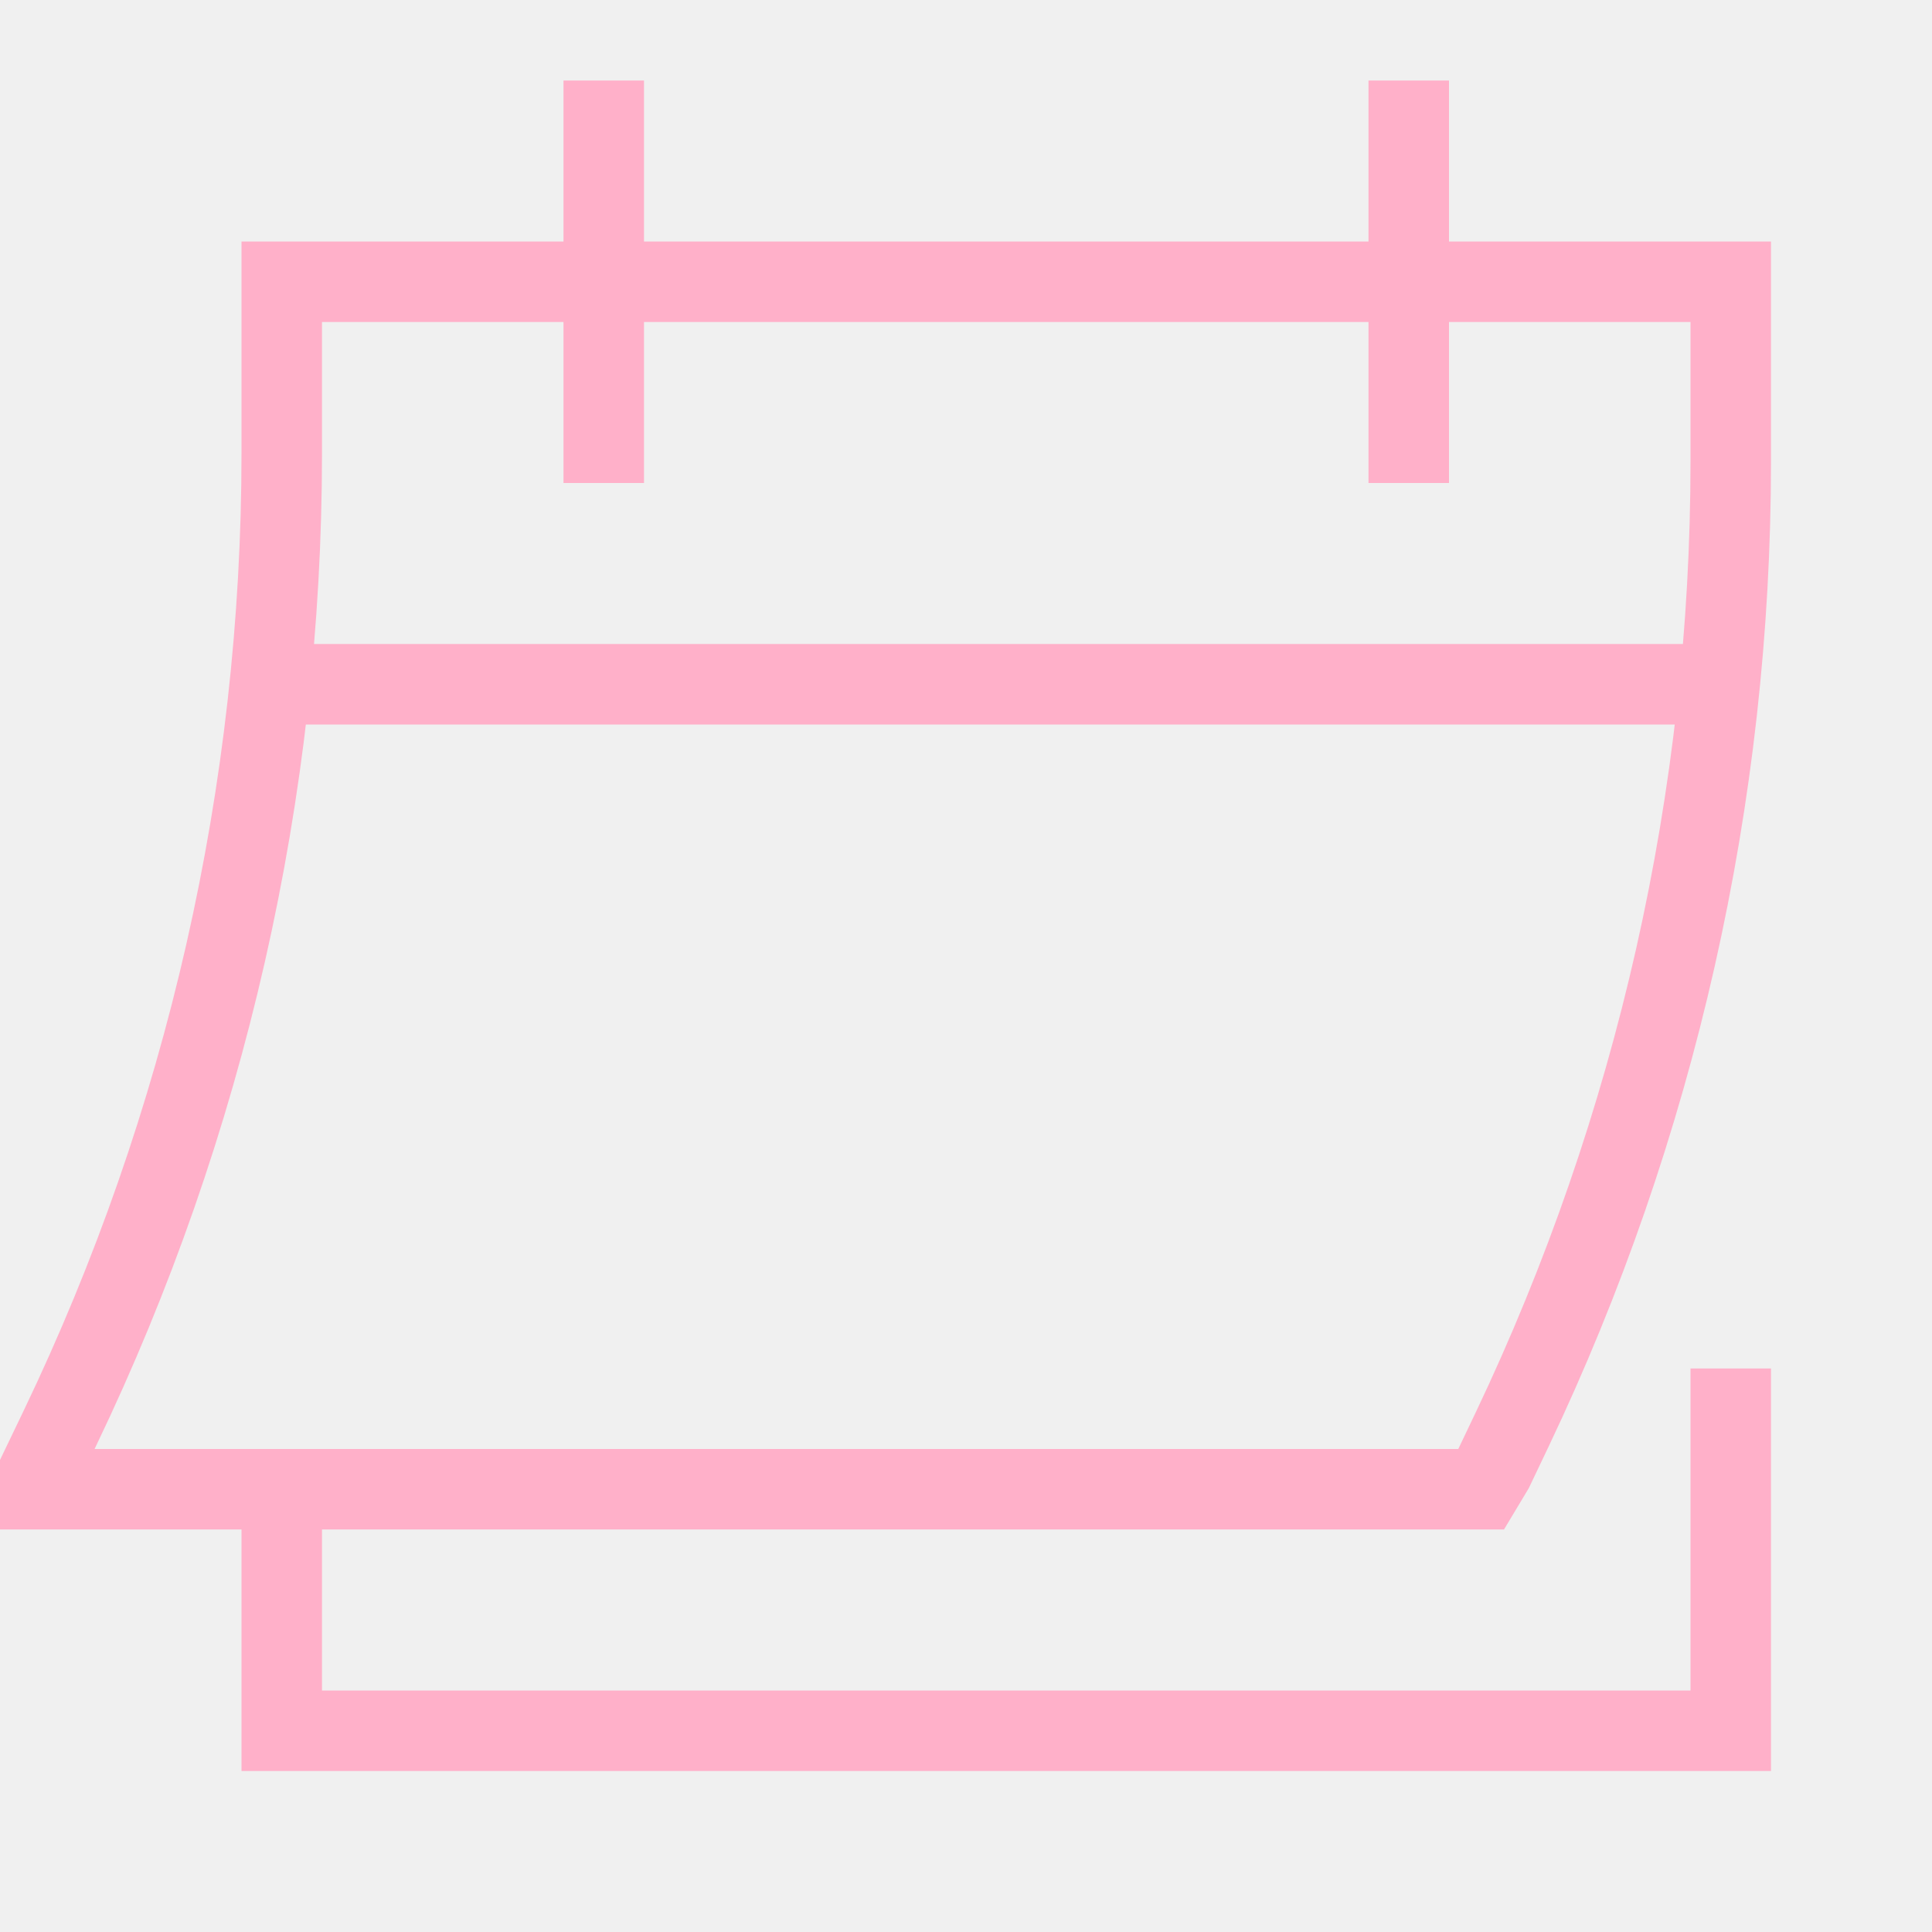
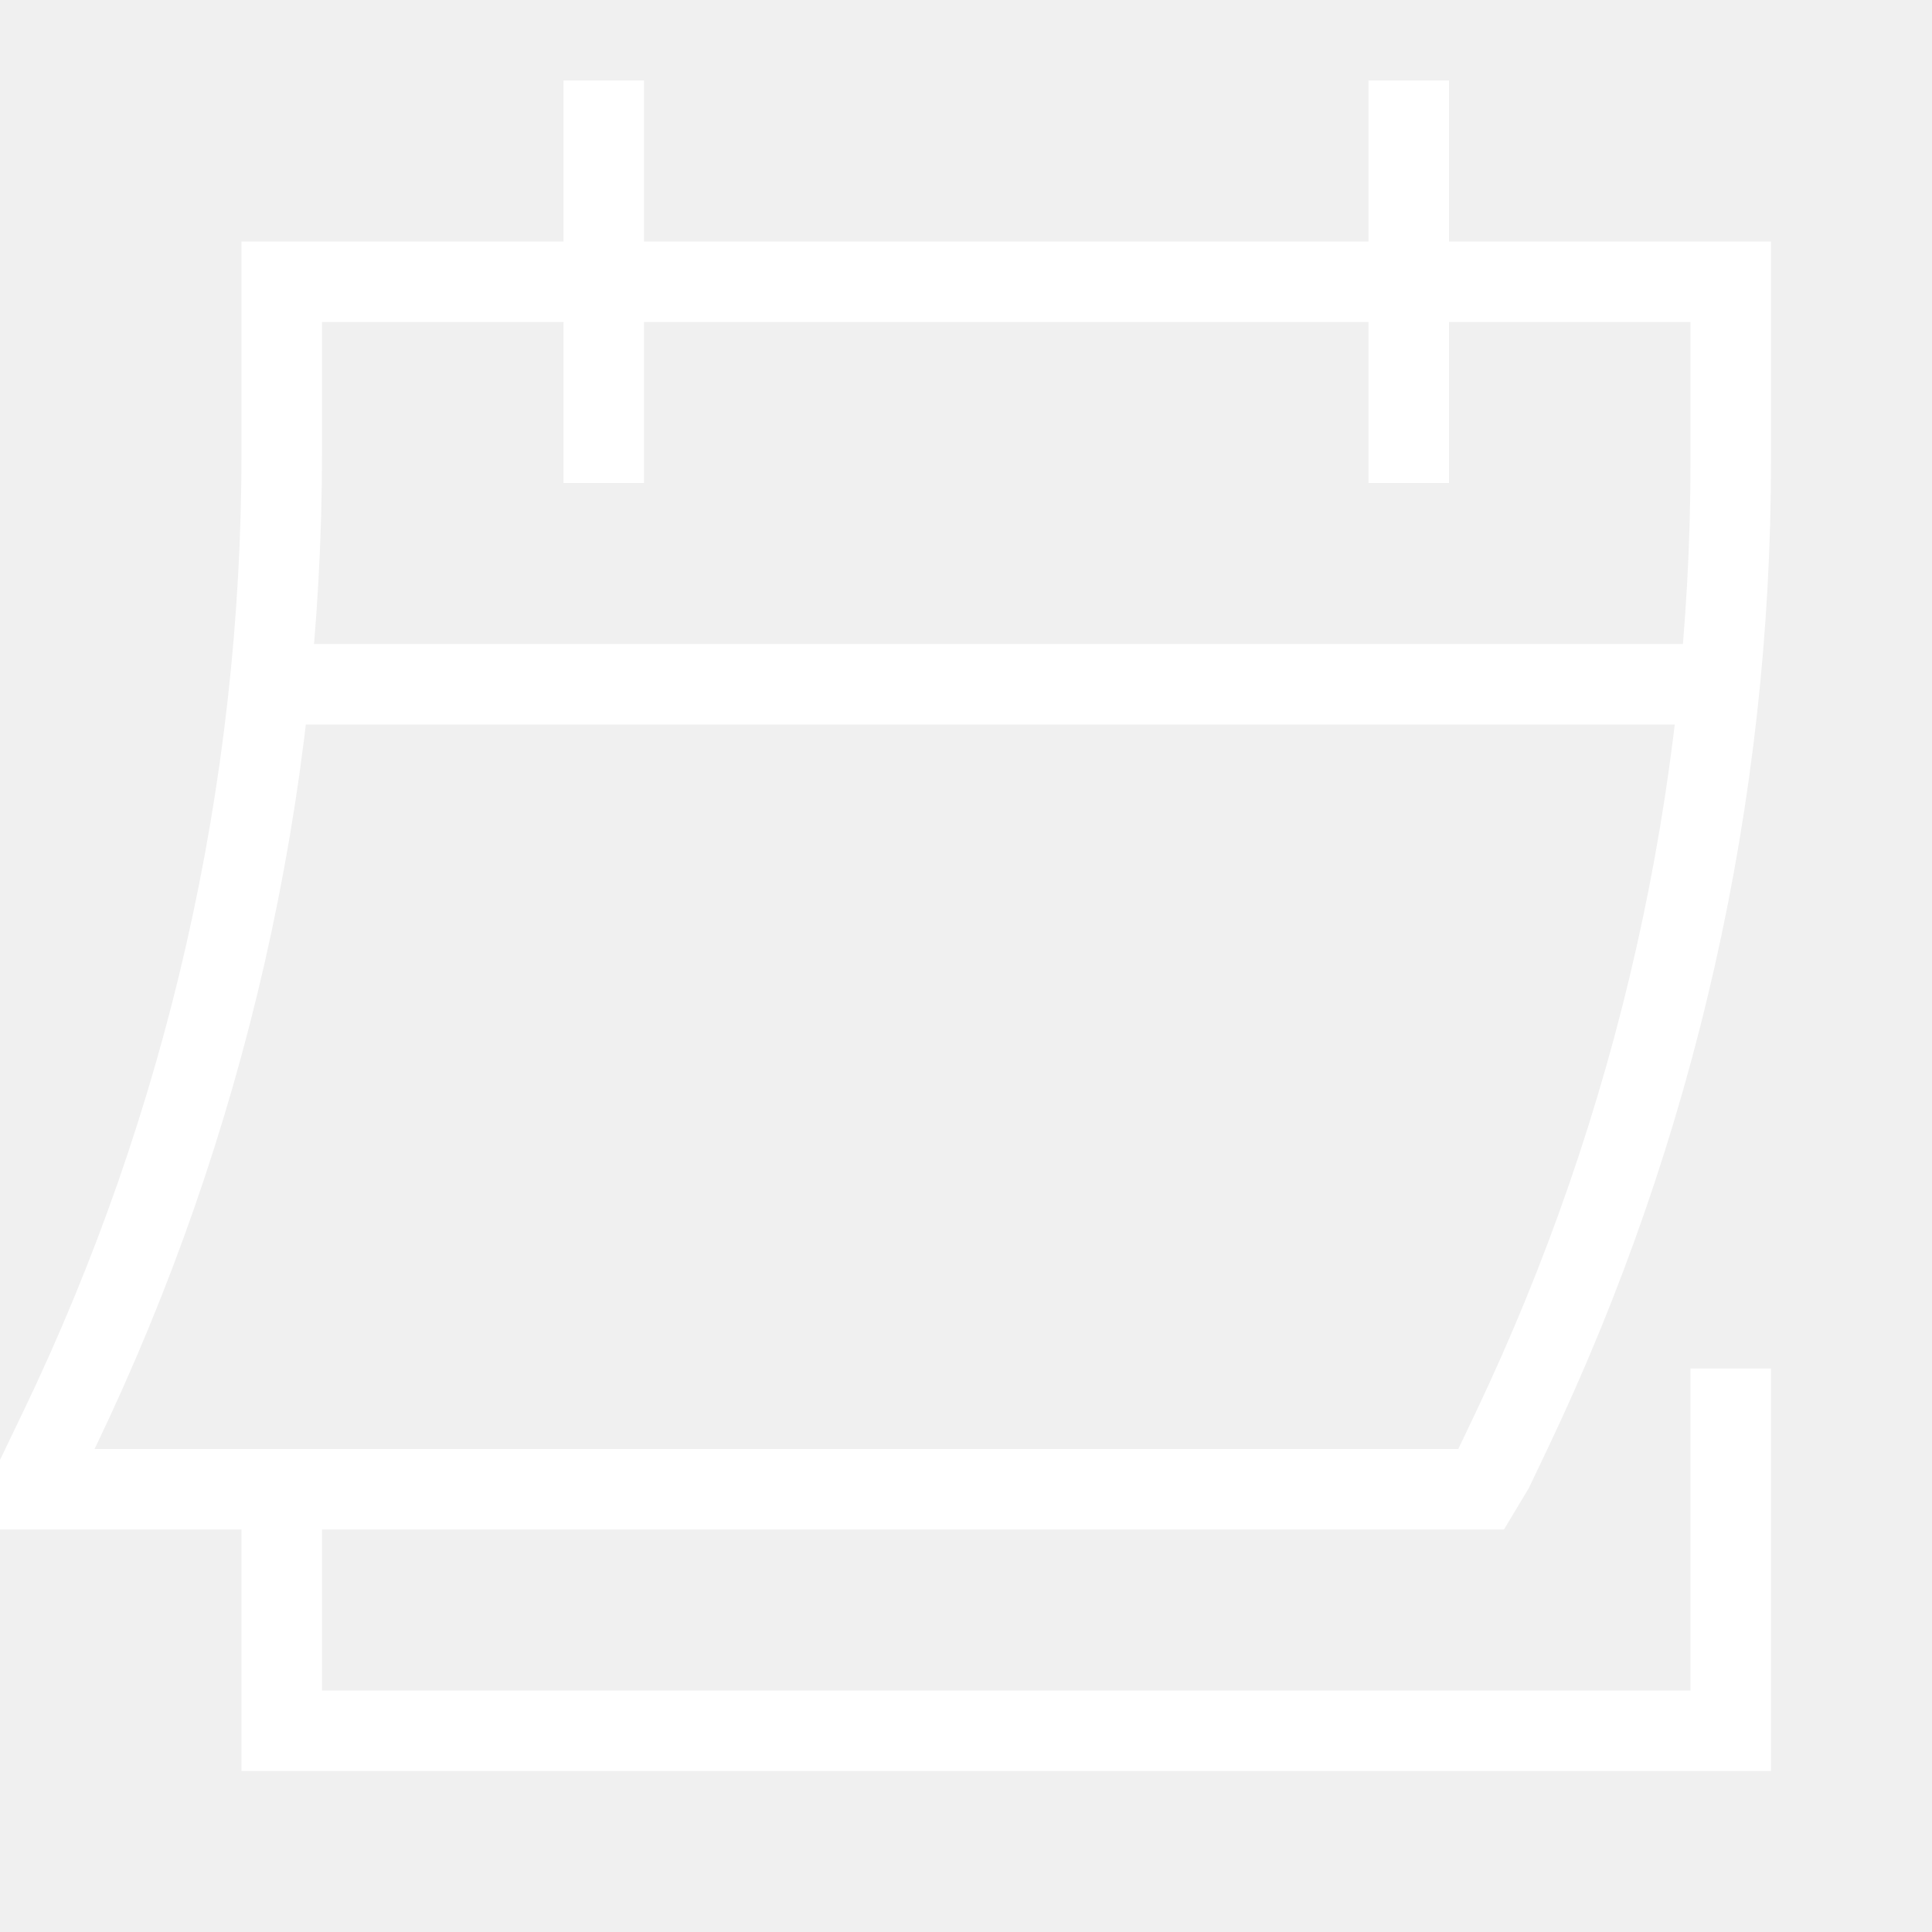
<svg xmlns="http://www.w3.org/2000/svg" width="32" height="32" viewBox="0 0 24 24">
-   <path fill="none" stroke="#ffb0c9" d="M7.5 6V1m10 5V1m4 16v4.5h-18v-3m17.863-10H3.352M.5 18.25v.25h17.9l.15-.25l.234-.491A28 28 0 0 0 21.5 5.729V3.5h-18v2.128A28 28 0 0 1 .743 17.744z" stroke-width="1" />
+   <path fill="none" stroke="#fff" d="M7.5 6V1m10 5V1m4 16v4.5h-18v-3m17.863-10H3.352M.5 18.25v.25h17.9l.15-.25l.234-.491A28 28 0 0 0 21.5 5.729V3.5h-18v2.128A28 28 0 0 1 .743 17.744z" stroke-width="1" />
</svg>
